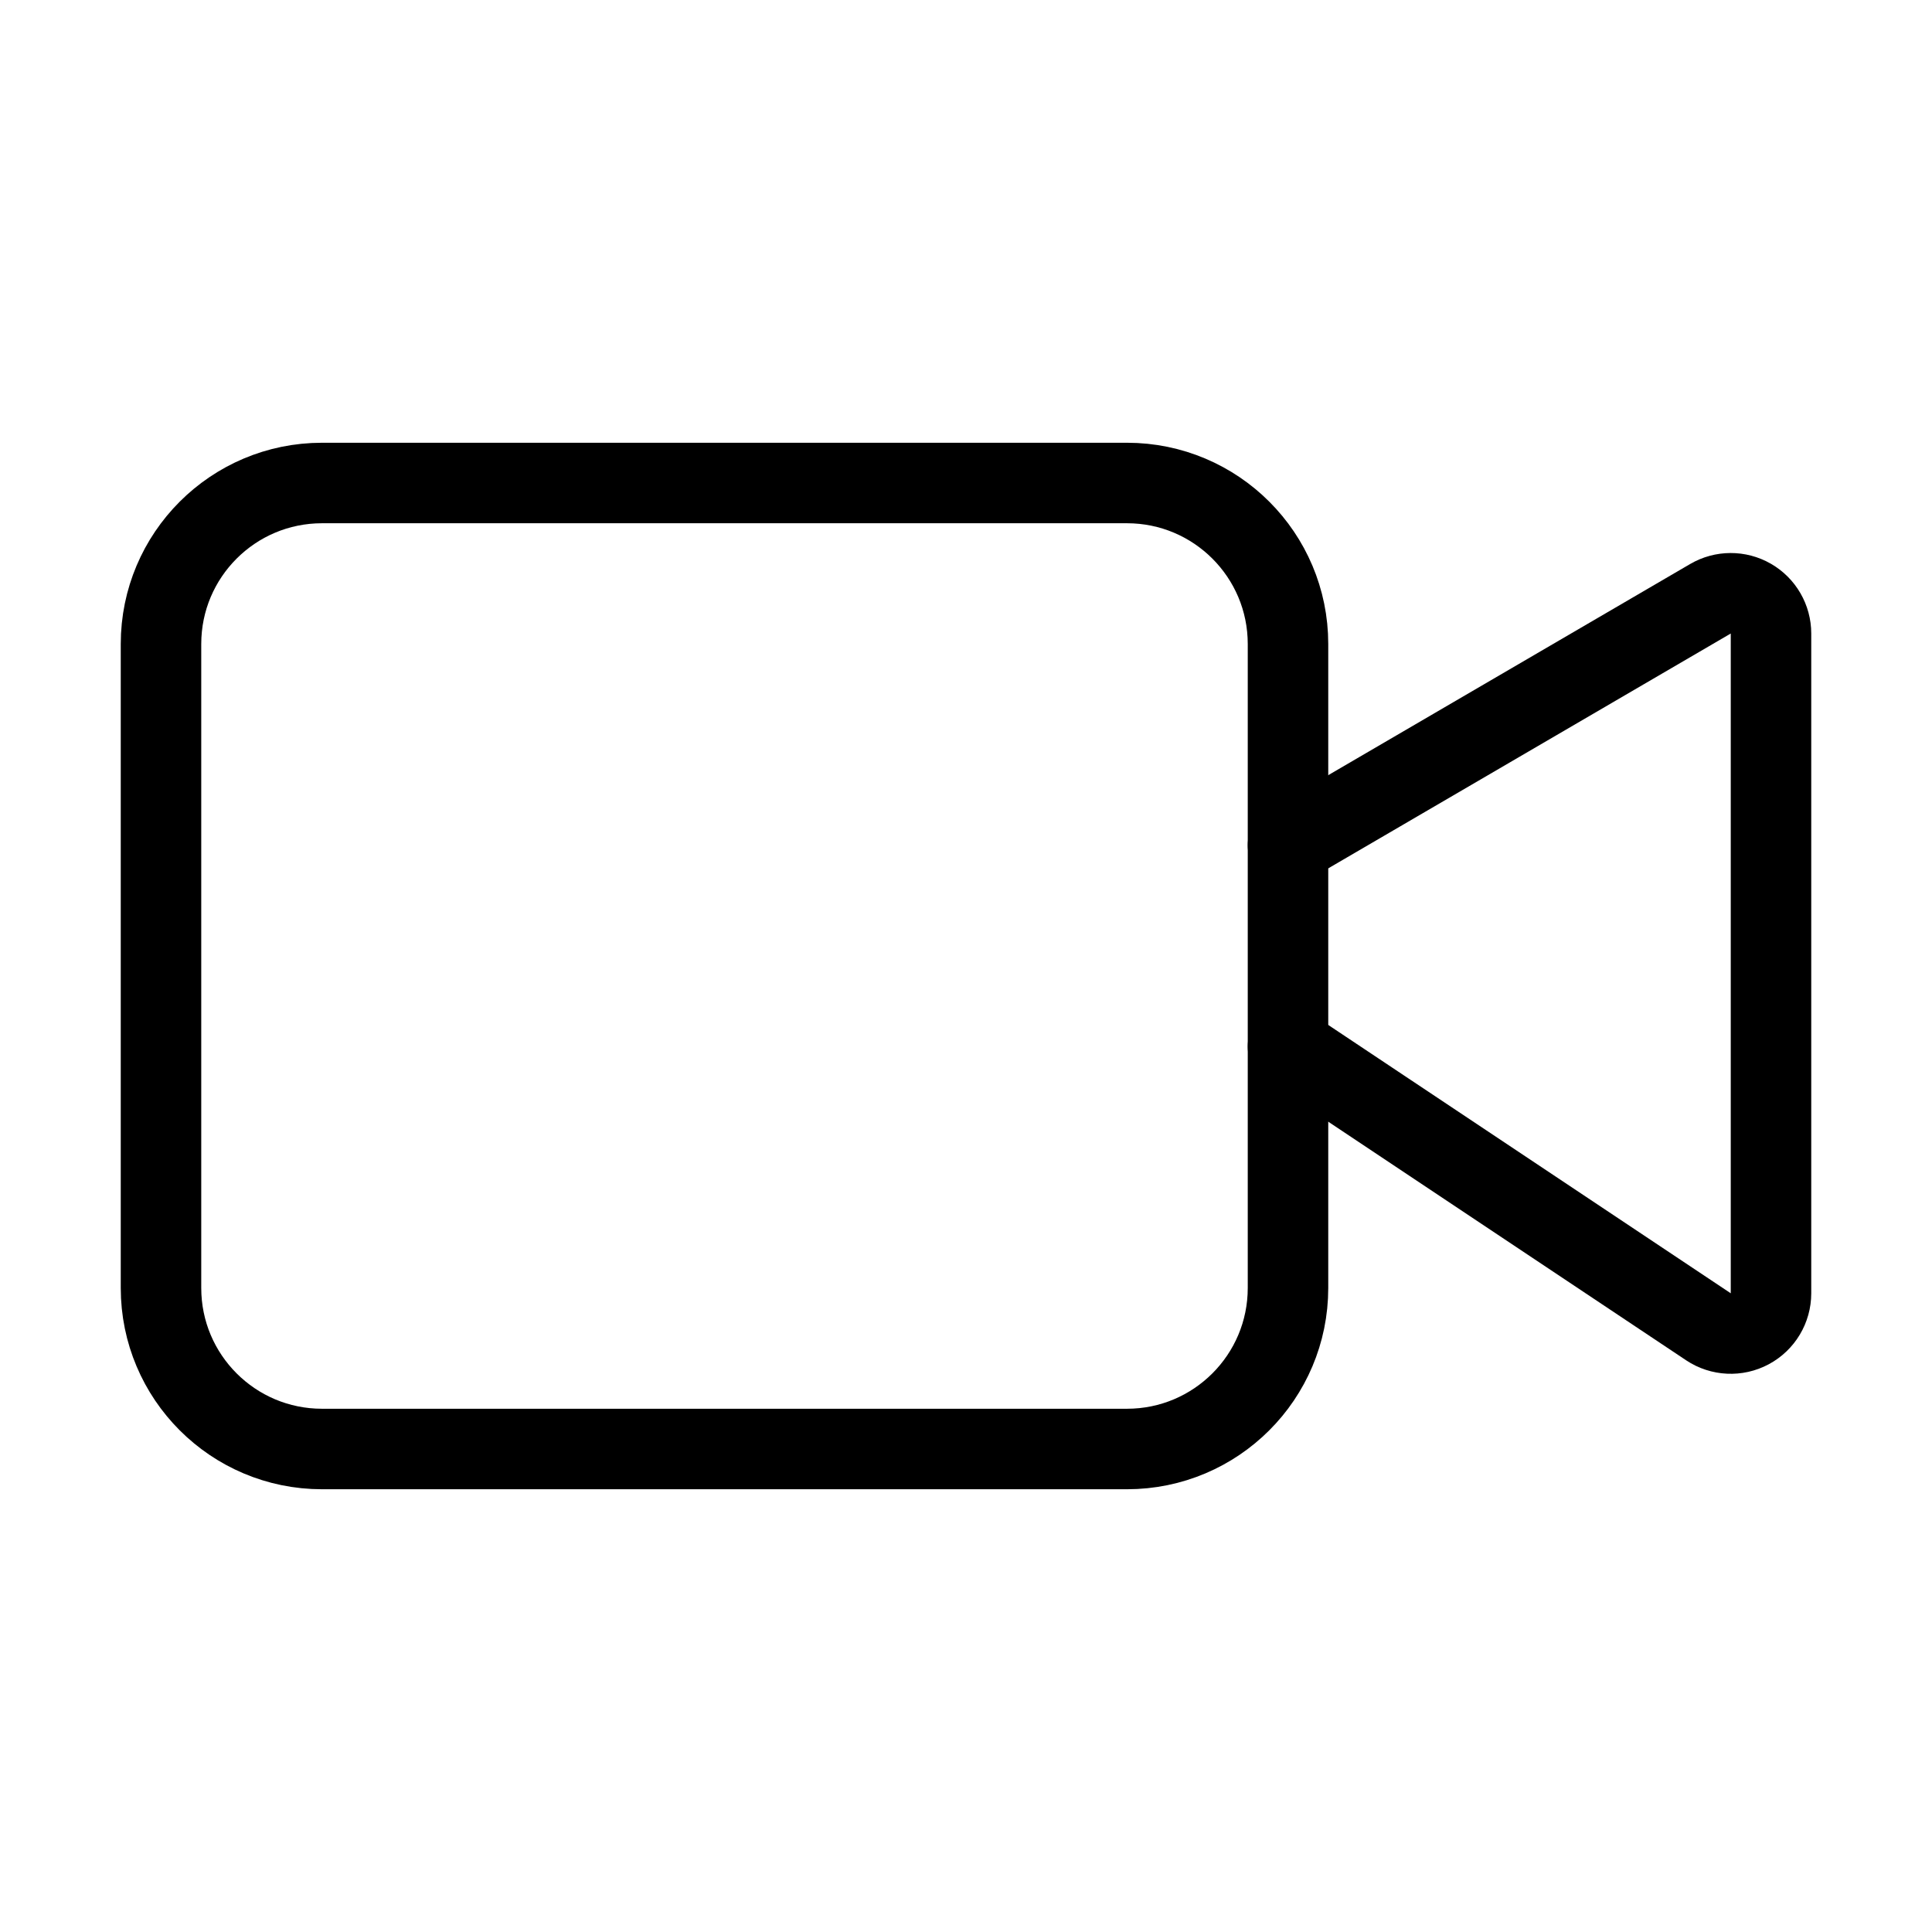
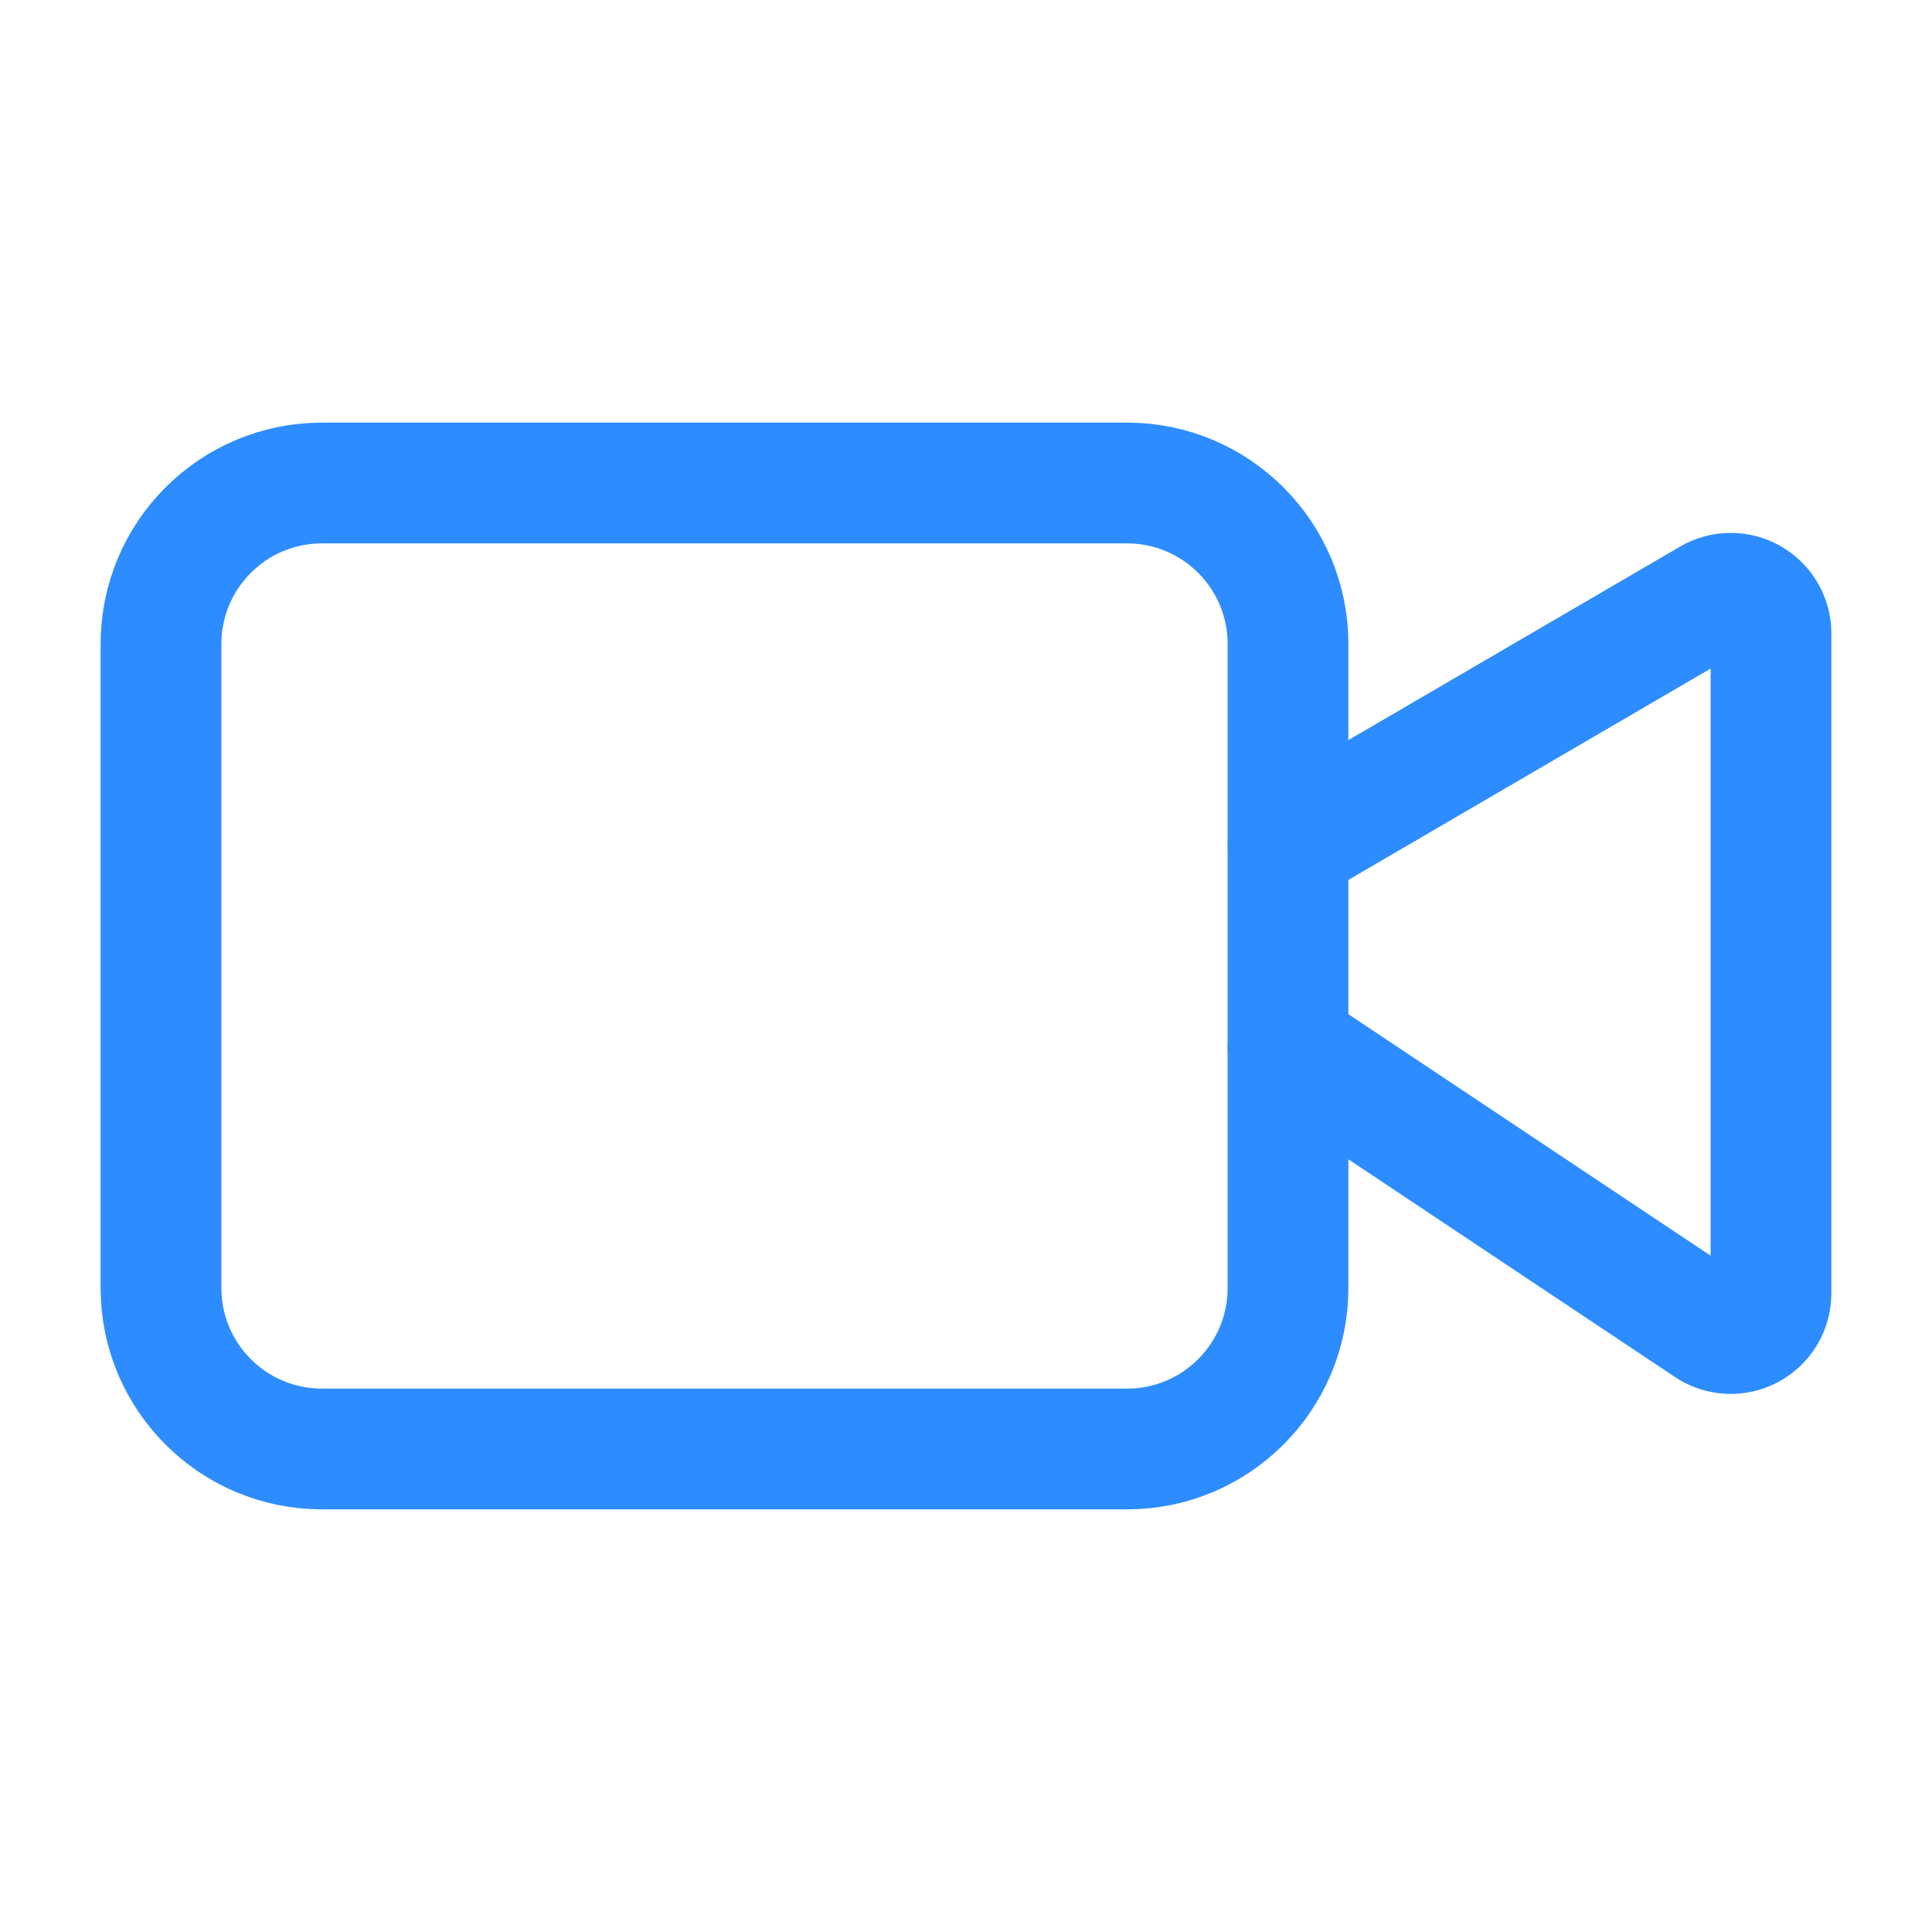
- <svg xmlns="http://www.w3.org/2000/svg" width="24" height="24" viewBox="0 0 24 24" fill="none" stroke="currentColor" stroke-width="1.0" stroke-linecap="round" stroke-linejoin="round" class="lucide lucide-video-icon lucide-video">
+ <svg xmlns="http://www.w3.org/2000/svg" width="24" height="24" viewBox="0 0 24 24" fill="none" stroke="#2D8CFF" stroke-width="1.5" stroke-linecap="round" stroke-linejoin="round" class="lucide lucide-video-icon lucide-video">
  <path d="m16 13 5.223 3.482a.5.5 0 0 0 .777-.416V7.87a.5.5 0 0 0-.752-.432L16 10.5" />
  <rect x="2" y="6" width="14" height="12" rx="2" />
</svg>
